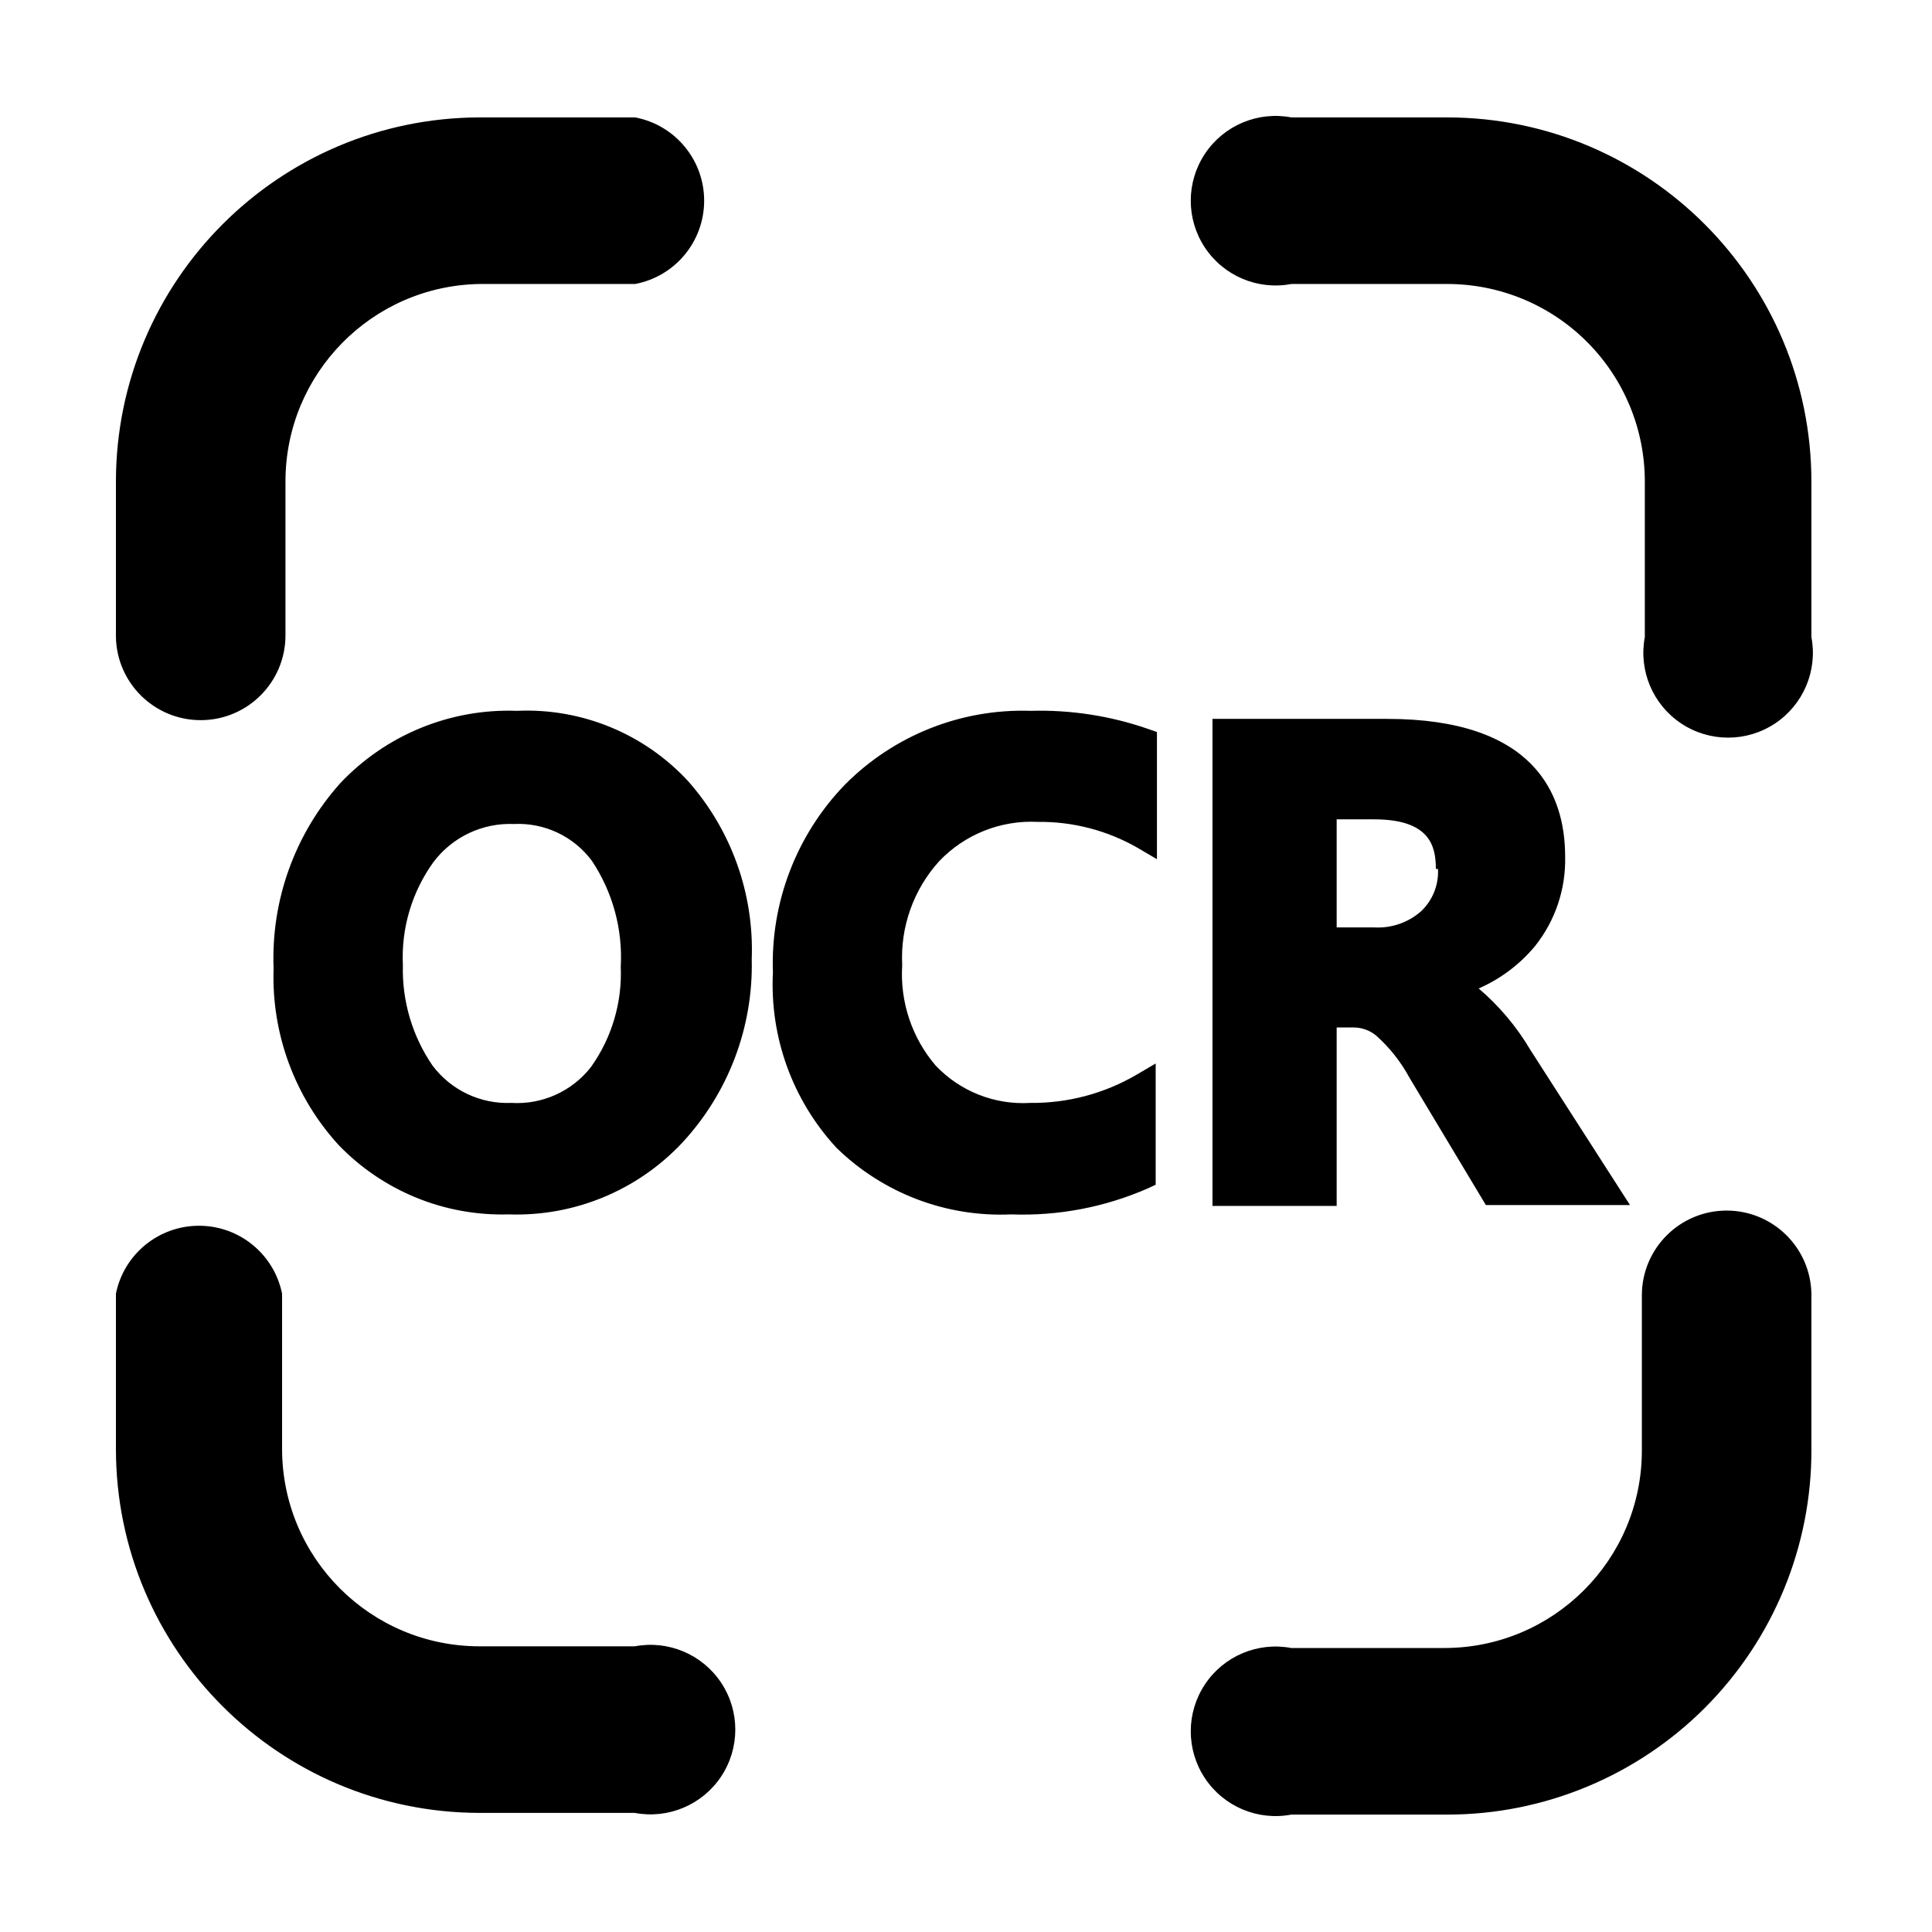
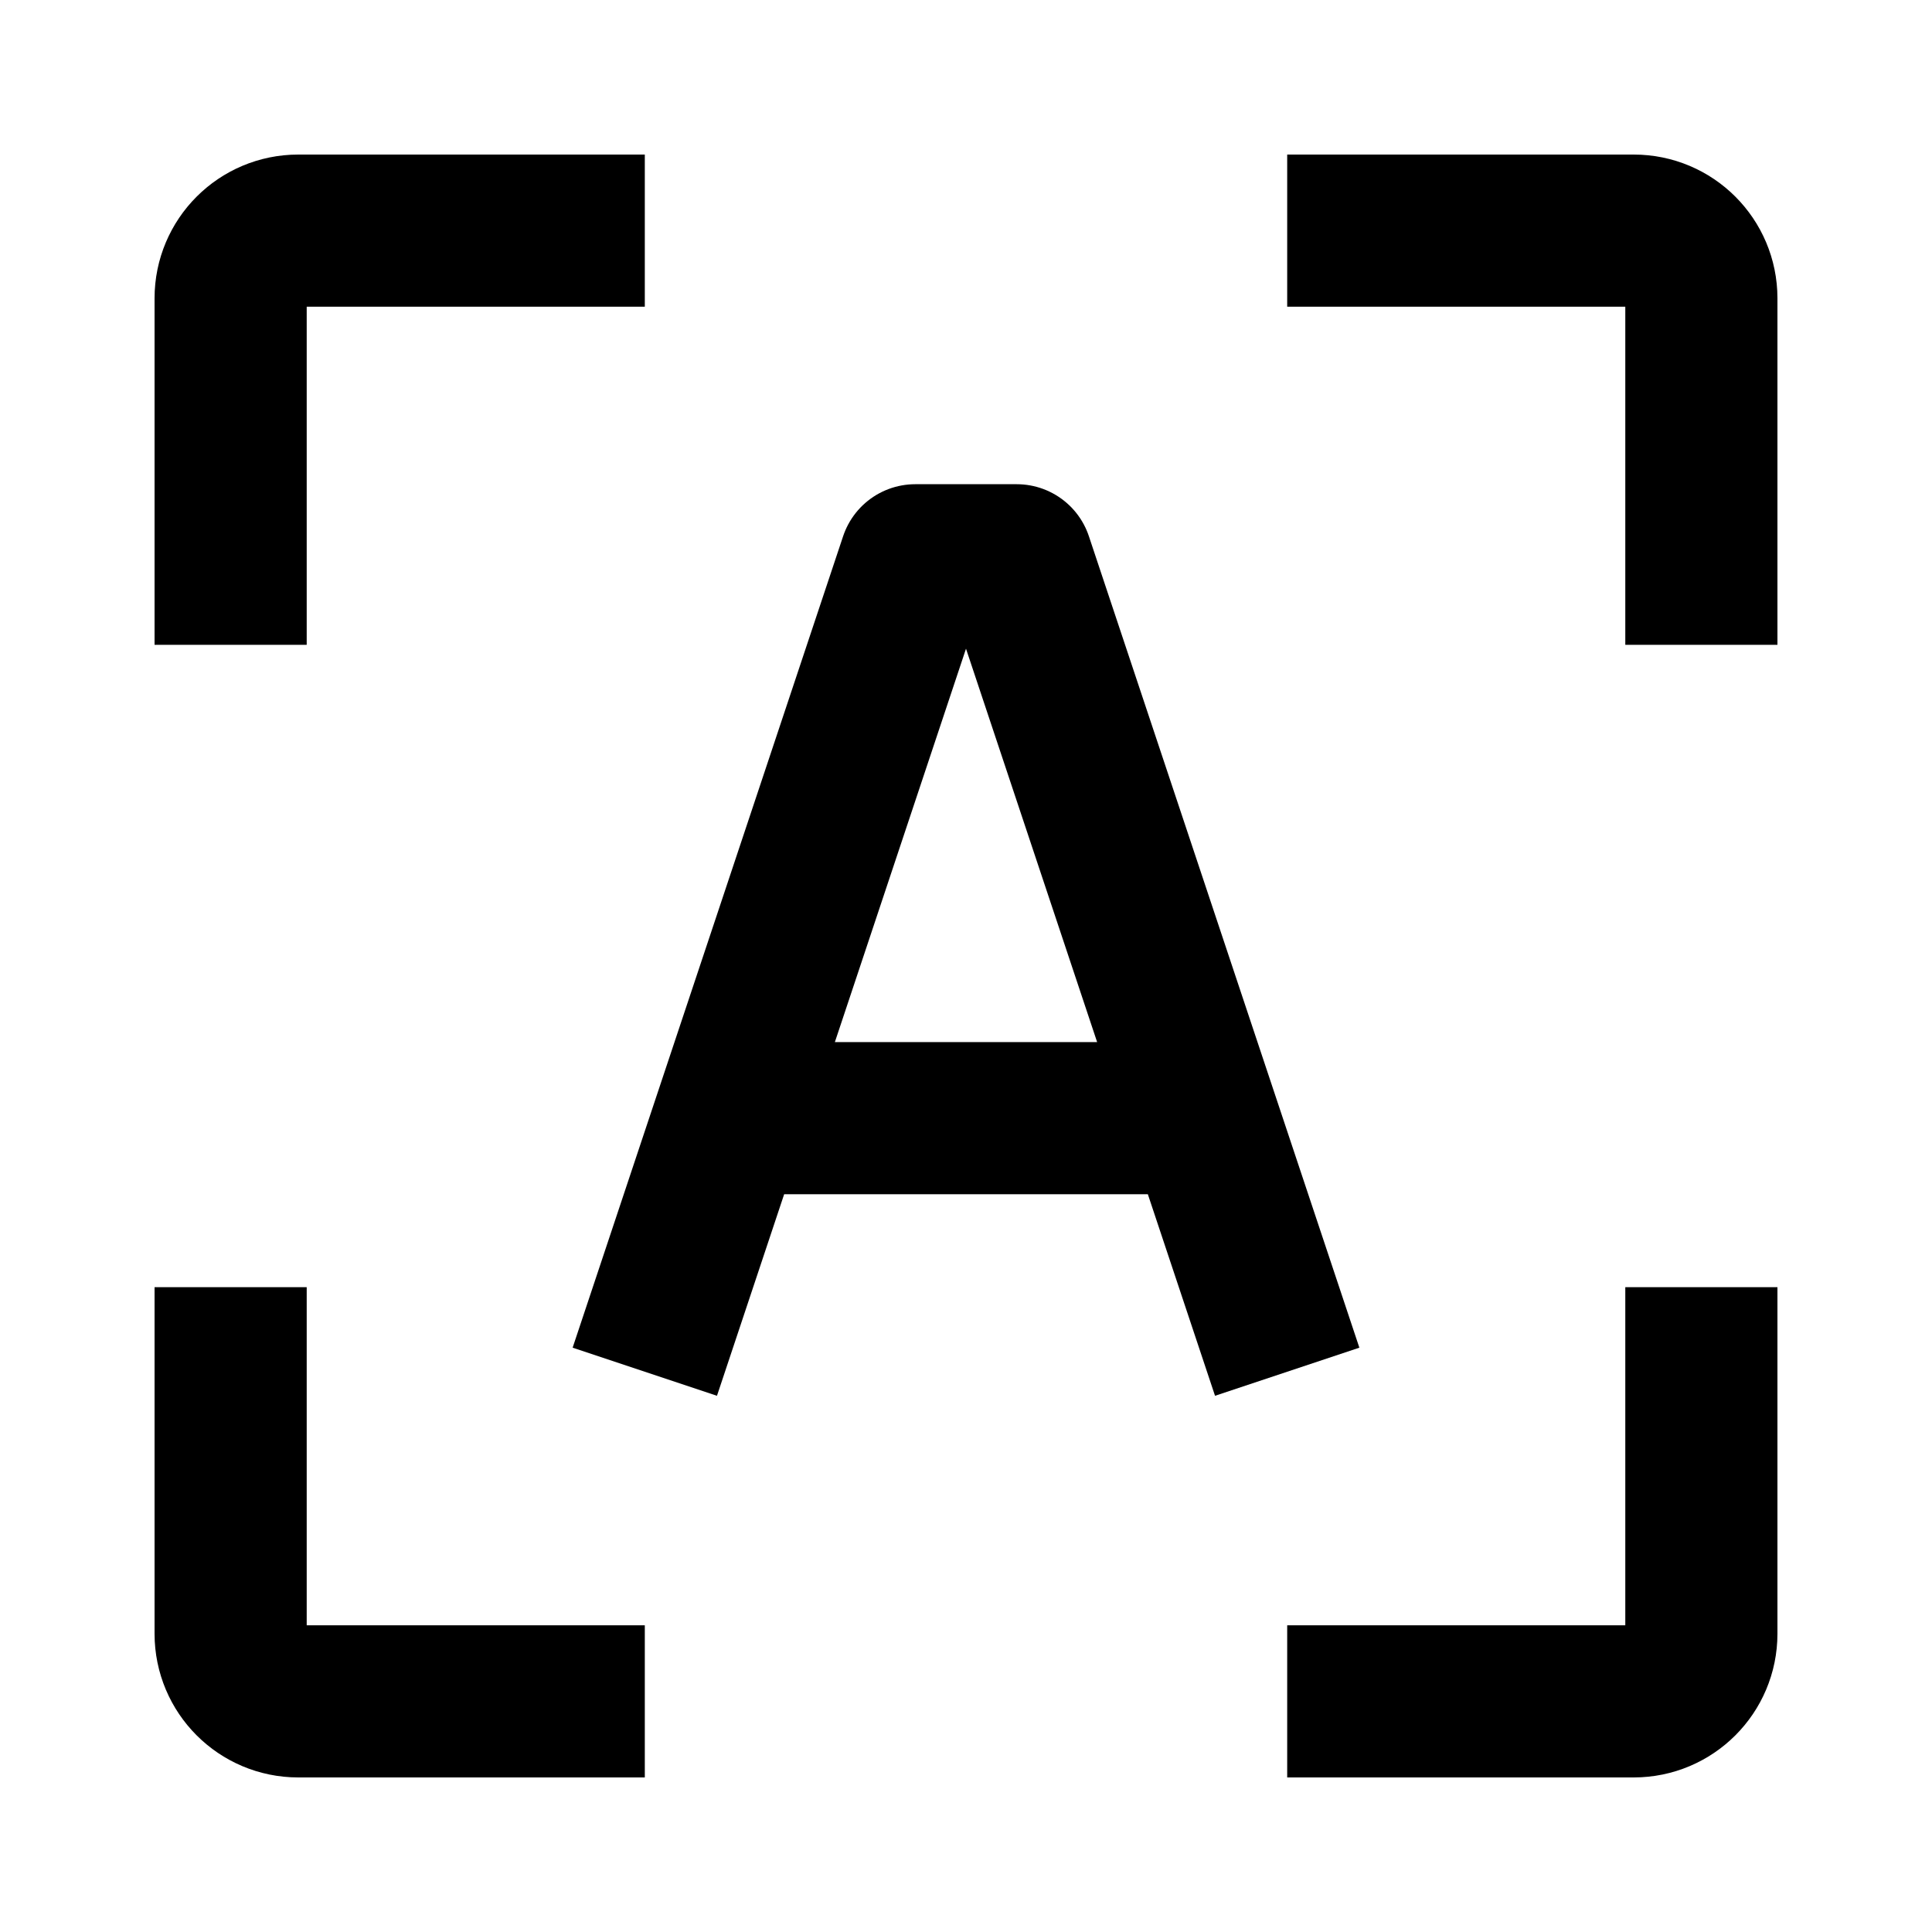
- <svg xmlns="http://www.w3.org/2000/svg" viewBox="0 0 1024 1024" fill="currentColor">
-   <path transform="translate(61.44 61.44) scale(.88)" d="M312.483 921.751H219.045a118.968 118.968 0 0 1-118.968-118.713v-93.694a51.059 51.059 0 0 0-100.076 0v93.694A219.3 219.3 0 0 0 219.045 1022.083h93.439a51.059 51.059 0 1 0 0-100.332zM801.887 0.896h-93.949a51.059 51.059 0 1 0 0 100.332h93.949a118.968 118.968 0 0 1 118.968 119.224v93.439a51.059 51.059 0 1 0 100.332 0V220.451A219.555 219.555 0 0 0 801.887 0.896zM51.059 363.928a51.059 51.059 0 0 0 51.059-51.059V220.196a118.968 118.968 0 0 1 116.926-118.968h93.694a51.059 51.059 0 0 0 0-100.332H219.045A219.555 219.555 0 0 0 0 220.196v93.439a51.059 51.059 0 0 0 51.059 50.293zM970.128 659.306a51.059 51.059 0 0 0-51.059 51.059v93.694a118.968 118.968 0 0 1-118.968 118.713h-92.162a51.059 51.059 0 1 0 0 100.332h93.949A219.3 219.3 0 0 0 1021.187 803.038v-93.694a51.059 51.059 0 0 0-51.059-50.038zM241.511 358.311a139.392 139.392 0 0 0-106.459 43.656 158.029 158.029 0 0 0-40.082 111.565 149.859 149.859 0 0 0 39.316 106.459 136.584 136.584 0 0 0 102.119 41.613 136.839 136.839 0 0 0 104.672-43.145A157.008 157.008 0 0 0 382.945 507.915a153.178 153.178 0 0 0-38.295-107.225A132.244 132.244 0 0 0 241.511 358.311z m44.677 214.449a56.421 56.421 0 0 1-47.996 21.7 56.421 56.421 0 0 1-47.485-22.466 102.119 102.119 0 0 1-17.871-60.505 98.034 98.034 0 0 1 18.381-62.037 57.697 57.697 0 0 1 48.506-22.977 55.144 55.144 0 0 1 46.975 22.211 104.672 104.672 0 0 1 17.36 63.824 97.013 97.013 0 0 1-17.871 60.25zM550.931 358.311a150.625 150.625 0 0 0-111.82 44.422 154.71 154.71 0 0 0-43.4 113.097 144.753 144.753 0 0 0 38.295 105.693 141.434 141.434 0 0 0 105.182 40.082 187.898 187.898 0 0 0 82.716-15.828l4.34-2.042v-73.015l-11.744 6.893a124.33 124.33 0 0 1-63.824 16.85 72.504 72.504 0 0 1-56.931-22.466 84.759 84.759 0 0 1-20.168-60.505 86.546 86.546 0 0 1 22.211-62.548 76.589 76.589 0 0 1 59.484-23.743 117.947 117.947 0 0 1 59.995 15.573l11.744 6.893v-76.589l-5.106-1.787a198.11 198.11 0 0 0-70.973-10.978zM872.86 446.133c0-37.784-18.637-82.971-107.225-82.971h-105.182v293.336h74.802v-107.48h10.212a21.445 21.445 0 0 1 13.531 4.851 93.949 93.949 0 0 1 20.168 25.53l45.953 76.589h86.801L851.926 562.549a146.03 146.03 0 0 0-31.146-37.018 91.907 91.907 0 0 0 33.954-25.53 83.227 83.227 0 0 0 18.126-53.868z m-76.589 7.404a32.678 32.678 0 0 1-10.212 25.53 39.316 39.316 0 0 1-28.083 9.701h-22.721v-65.101h22.466c33.699 0 37.273 16.084 37.273 29.87z" />
+ <svg xmlns="http://www.w3.org/2000/svg" viewBox="0 0 1024 1024" fill="none" stroke="currentColor" stroke-width="80.64" stroke-linejoin="round">
+   <path d="M341.76 122.24H158.08a35.84 35.84 0 0 0-35.84 35.84v183.68m560-219.52h183.68a35.84 35.84 0 0 1 35.84 35.84v183.68M122.24 682.24v183.68a35.84 35.84 0 0 0 35.84 35.84h183.68m340.48 0h183.68a35.84 35.84 0 0 0 35.84-35.84V682.24" />
+   <path d="m341.76 727.04 143.36-430.08h53.76l143.36 430.08M391.04 592.64h241.92" />
</svg>
